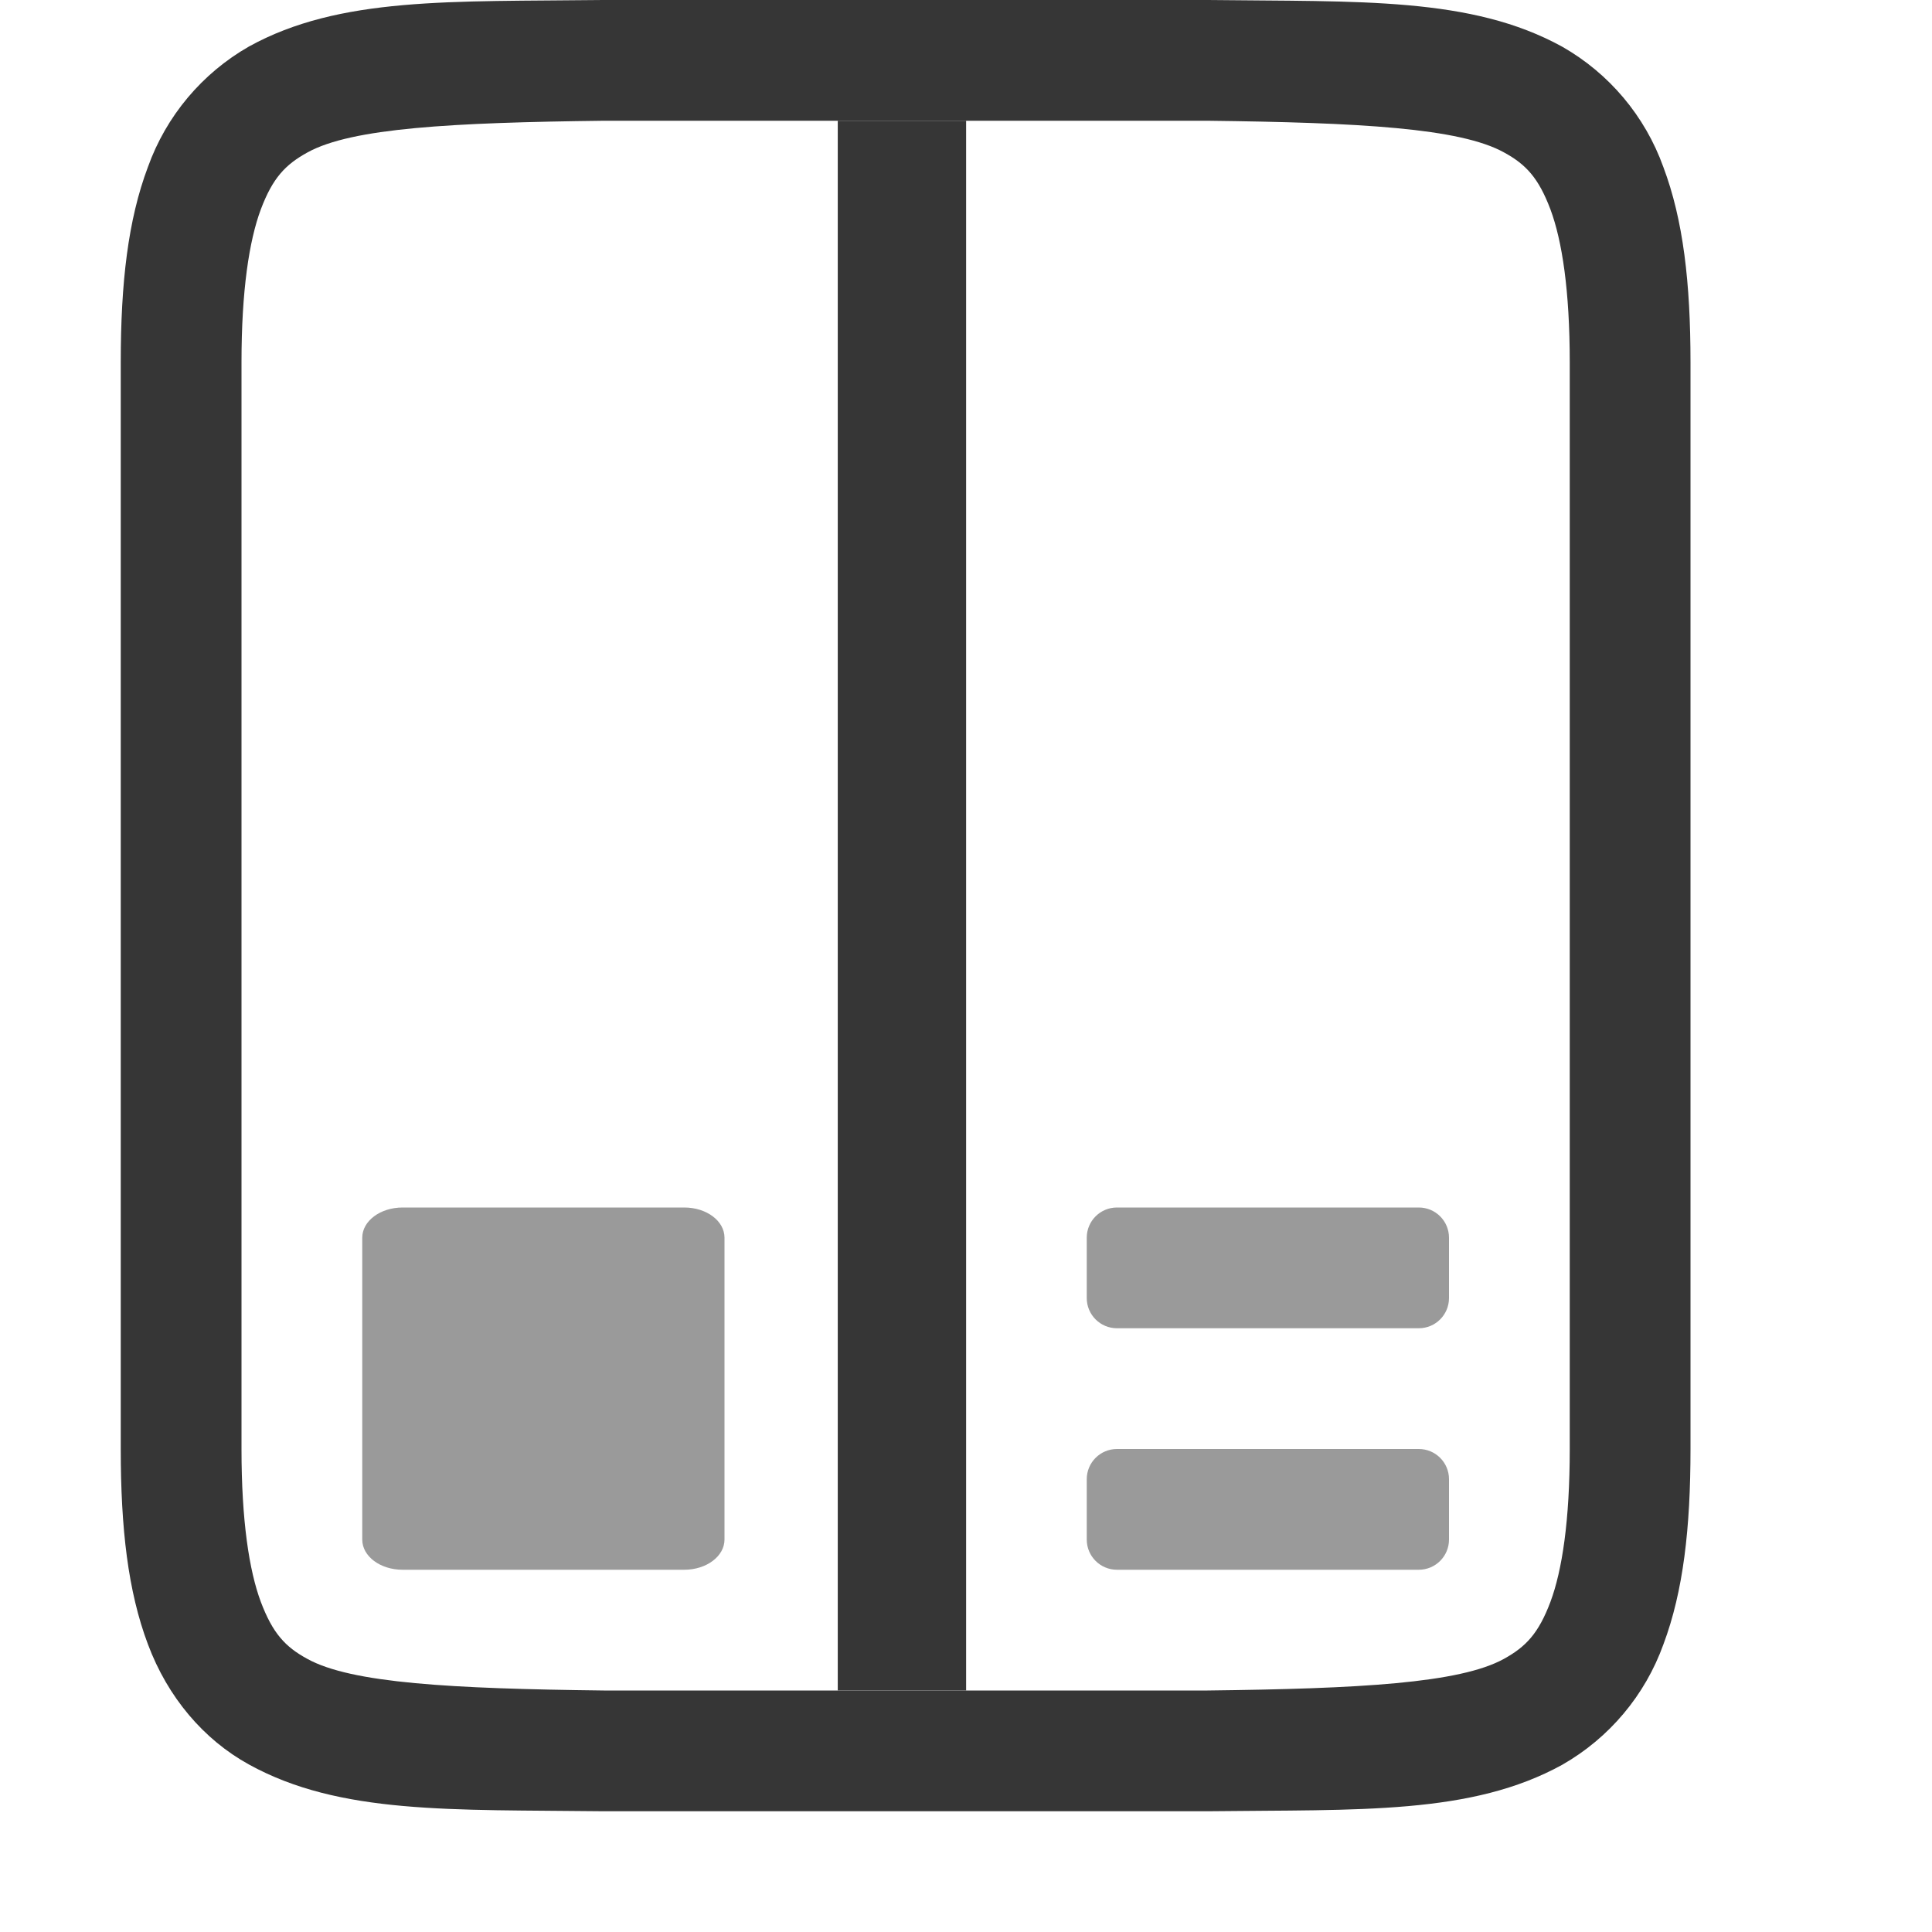
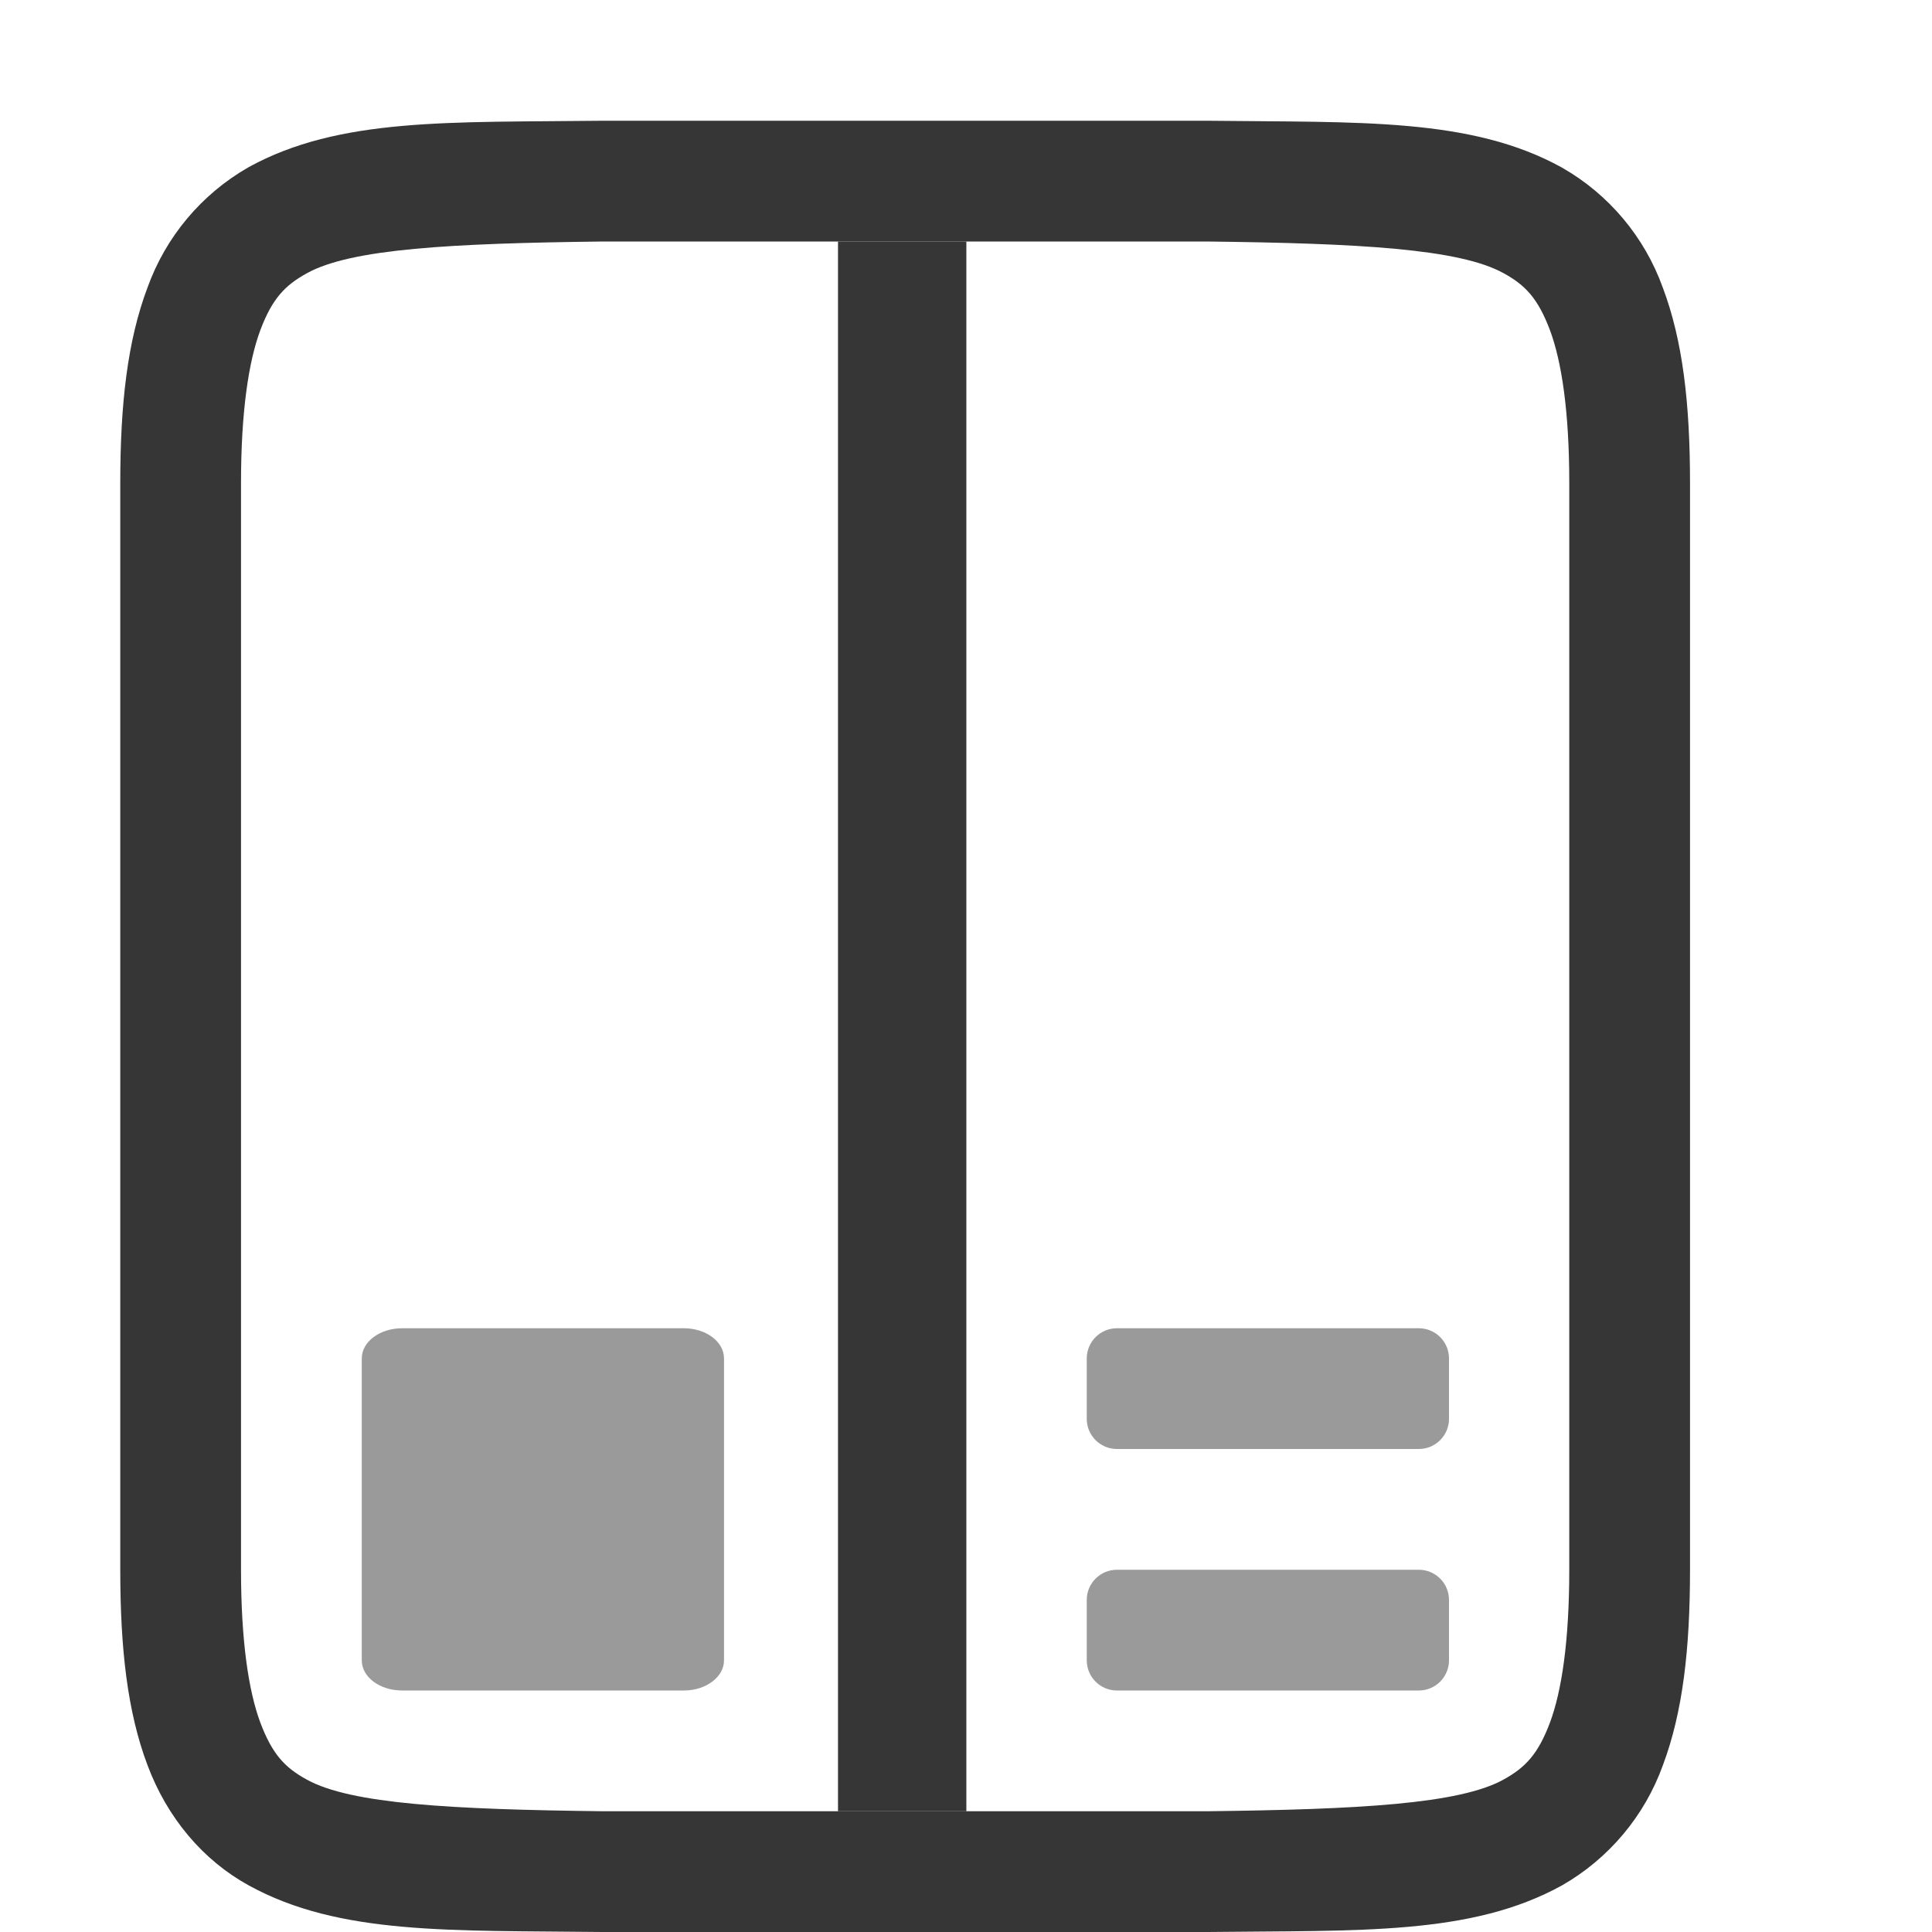
- <svg xmlns="http://www.w3.org/2000/svg" height="16" width="16">
-   <g transform="translate(-492 -280)" fill="#363636">
-     <path d="M496.994 280c-1.258.015-2.179-.03-2.932.385a1.88 1.88 0 00-.837.998c-.165.438-.225.96-.225 1.617v9c0 .658.06 1.179.225 1.617.164.439.461.789.837.996.753.415 1.674.372 2.932.387h5.012c1.258-.015 2.179.03 2.932-.385a1.88 1.88 0 00.838-.998c.164-.438.224-.96.224-1.617v-9c0-.658-.06-1.179-.225-1.617a1.875 1.875 0 00-.837-.996c-.753-.415-1.674-.372-2.932-.387h-5.008zm.006 1h5c1.259.015 2.09.06 2.455.262.184.1.287.213.385.472.097.26.16.674.16 1.266v9c0 .592-.063 1.006-.16 1.266-.098.26-.202.371-.385.472-.366.202-1.196.247-2.455.262h-5c-1.259-.015-2.09-.06-2.455-.262-.184-.1-.287-.213-.385-.472-.097-.26-.16-.674-.16-1.266v-9c0-.592.063-1.006.16-1.266.098-.26.203-.371.387-.472.366-.202 1.194-.247 2.453-.262z" style="line-height:normal;font-variant-ligatures:normal;font-variant-position:normal;font-variant-caps:normal;font-variant-numeric:normal;font-variant-alternates:normal;font-feature-settings:normal;text-indent:0;text-align:start;text-decoration-line:none;text-decoration-style:solid;text-decoration-color:#000;text-transform:none;text-orientation:mixed;white-space:normal;shape-padding:0;isolation:auto;mix-blend-mode:normal;solid-color:#000;solid-opacity:1;marker:none" color="#000" font-weight="400" font-family="sans-serif" overflow="visible" />
-     <path d="M495.334 290c-.185 0-.334.112-.334.25v2.5c0 .139.149.25.334.25h2.333c.184 0 .333-.112.333-.25v-2.5c0-.139-.149-.25-.333-.25z" opacity=".5" />
-     <rect height="1" rx=".25" ry=".25" width="3" x="501" y="292" opacity=".5" />
-     <rect height="1" rx=".25" ry=".25" width="3" x="501" y="290" opacity=".5" />
-     <path d="M498.938 281h1.063v13h-1.063z" />
+ <svg xmlns="http://www.w3.org/2000/svg" width="16" height="16" version="1.1">
+   <g transform="translate(-492,-279)" fill="#363636">
+     <path d="m496.99 280c-1.258 0.015-2.179-0.03-2.932 0.385a1.88 1.88 0 0 0-0.837 0.998c-0.165 0.438-0.225 0.96-0.225 1.617v9c0 0.658 0.06 1.179 0.225 1.617 0.164 0.439 0.461 0.789 0.837 0.996 0.753 0.415 1.674 0.372 2.932 0.387h5.012c1.258-0.015 2.179 0.03 2.932-0.385a1.88 1.88 0 0 0 0.838-0.998c0.164-0.438 0.224-0.96 0.224-1.617v-9c0-0.658-0.06-1.179-0.225-1.617a1.875 1.875 0 0 0-0.837-0.996c-0.753-0.415-1.674-0.372-2.932-0.387h-5.008zm6e-3 1h5c1.259 0.015 2.09 0.06 2.455 0.262 0.184 0.1 0.287 0.213 0.385 0.472 0.097 0.26 0.16 0.674 0.16 1.266v9c0 0.592-0.063 1.006-0.16 1.266-0.098 0.26-0.202 0.371-0.385 0.472-0.366 0.202-1.196 0.247-2.455 0.262h-5c-1.259-0.015-2.09-0.06-2.455-0.262-0.184-0.1-0.287-0.213-0.385-0.472-0.097-0.26-0.16-0.674-0.16-1.266v-9c0-0.592 0.063-1.006 0.16-1.266 0.098-0.26 0.203-0.371 0.387-0.472 0.366-0.202 1.194-0.247 2.453-0.262z" font-family="sans-serif" font-weight="400" overflow="visible" style="font-feature-settings:normal;font-variant-alternates:normal;font-variant-caps:normal;font-variant-ligatures:normal;font-variant-numeric:normal;font-variant-position:normal;isolation:auto;mix-blend-mode:normal;shape-padding:0;text-decoration-color:#000000;text-decoration-line:none;text-decoration-style:solid;text-indent:0;text-orientation:mixed;text-transform:none;white-space:normal" />
+     <path d="m495.33 290c-0.185 0-0.334 0.112-0.334 0.25v2.5c0 0.139 0.149 0.25 0.334 0.25h2.333c0.184 0 0.333-0.112 0.333-0.25v-2.5c0-0.139-0.149-0.25-0.333-0.25z" opacity=".5" />
+     <rect x="501" y="292" width="3" height="1" rx=".25" ry=".25" opacity=".5" />
+     <rect x="501" y="290" width="3" height="1" rx=".25" ry=".25" opacity=".5" />
+     <path d="m498.94 281h1.063v13h-1.063z" />
  </g>
</svg>
